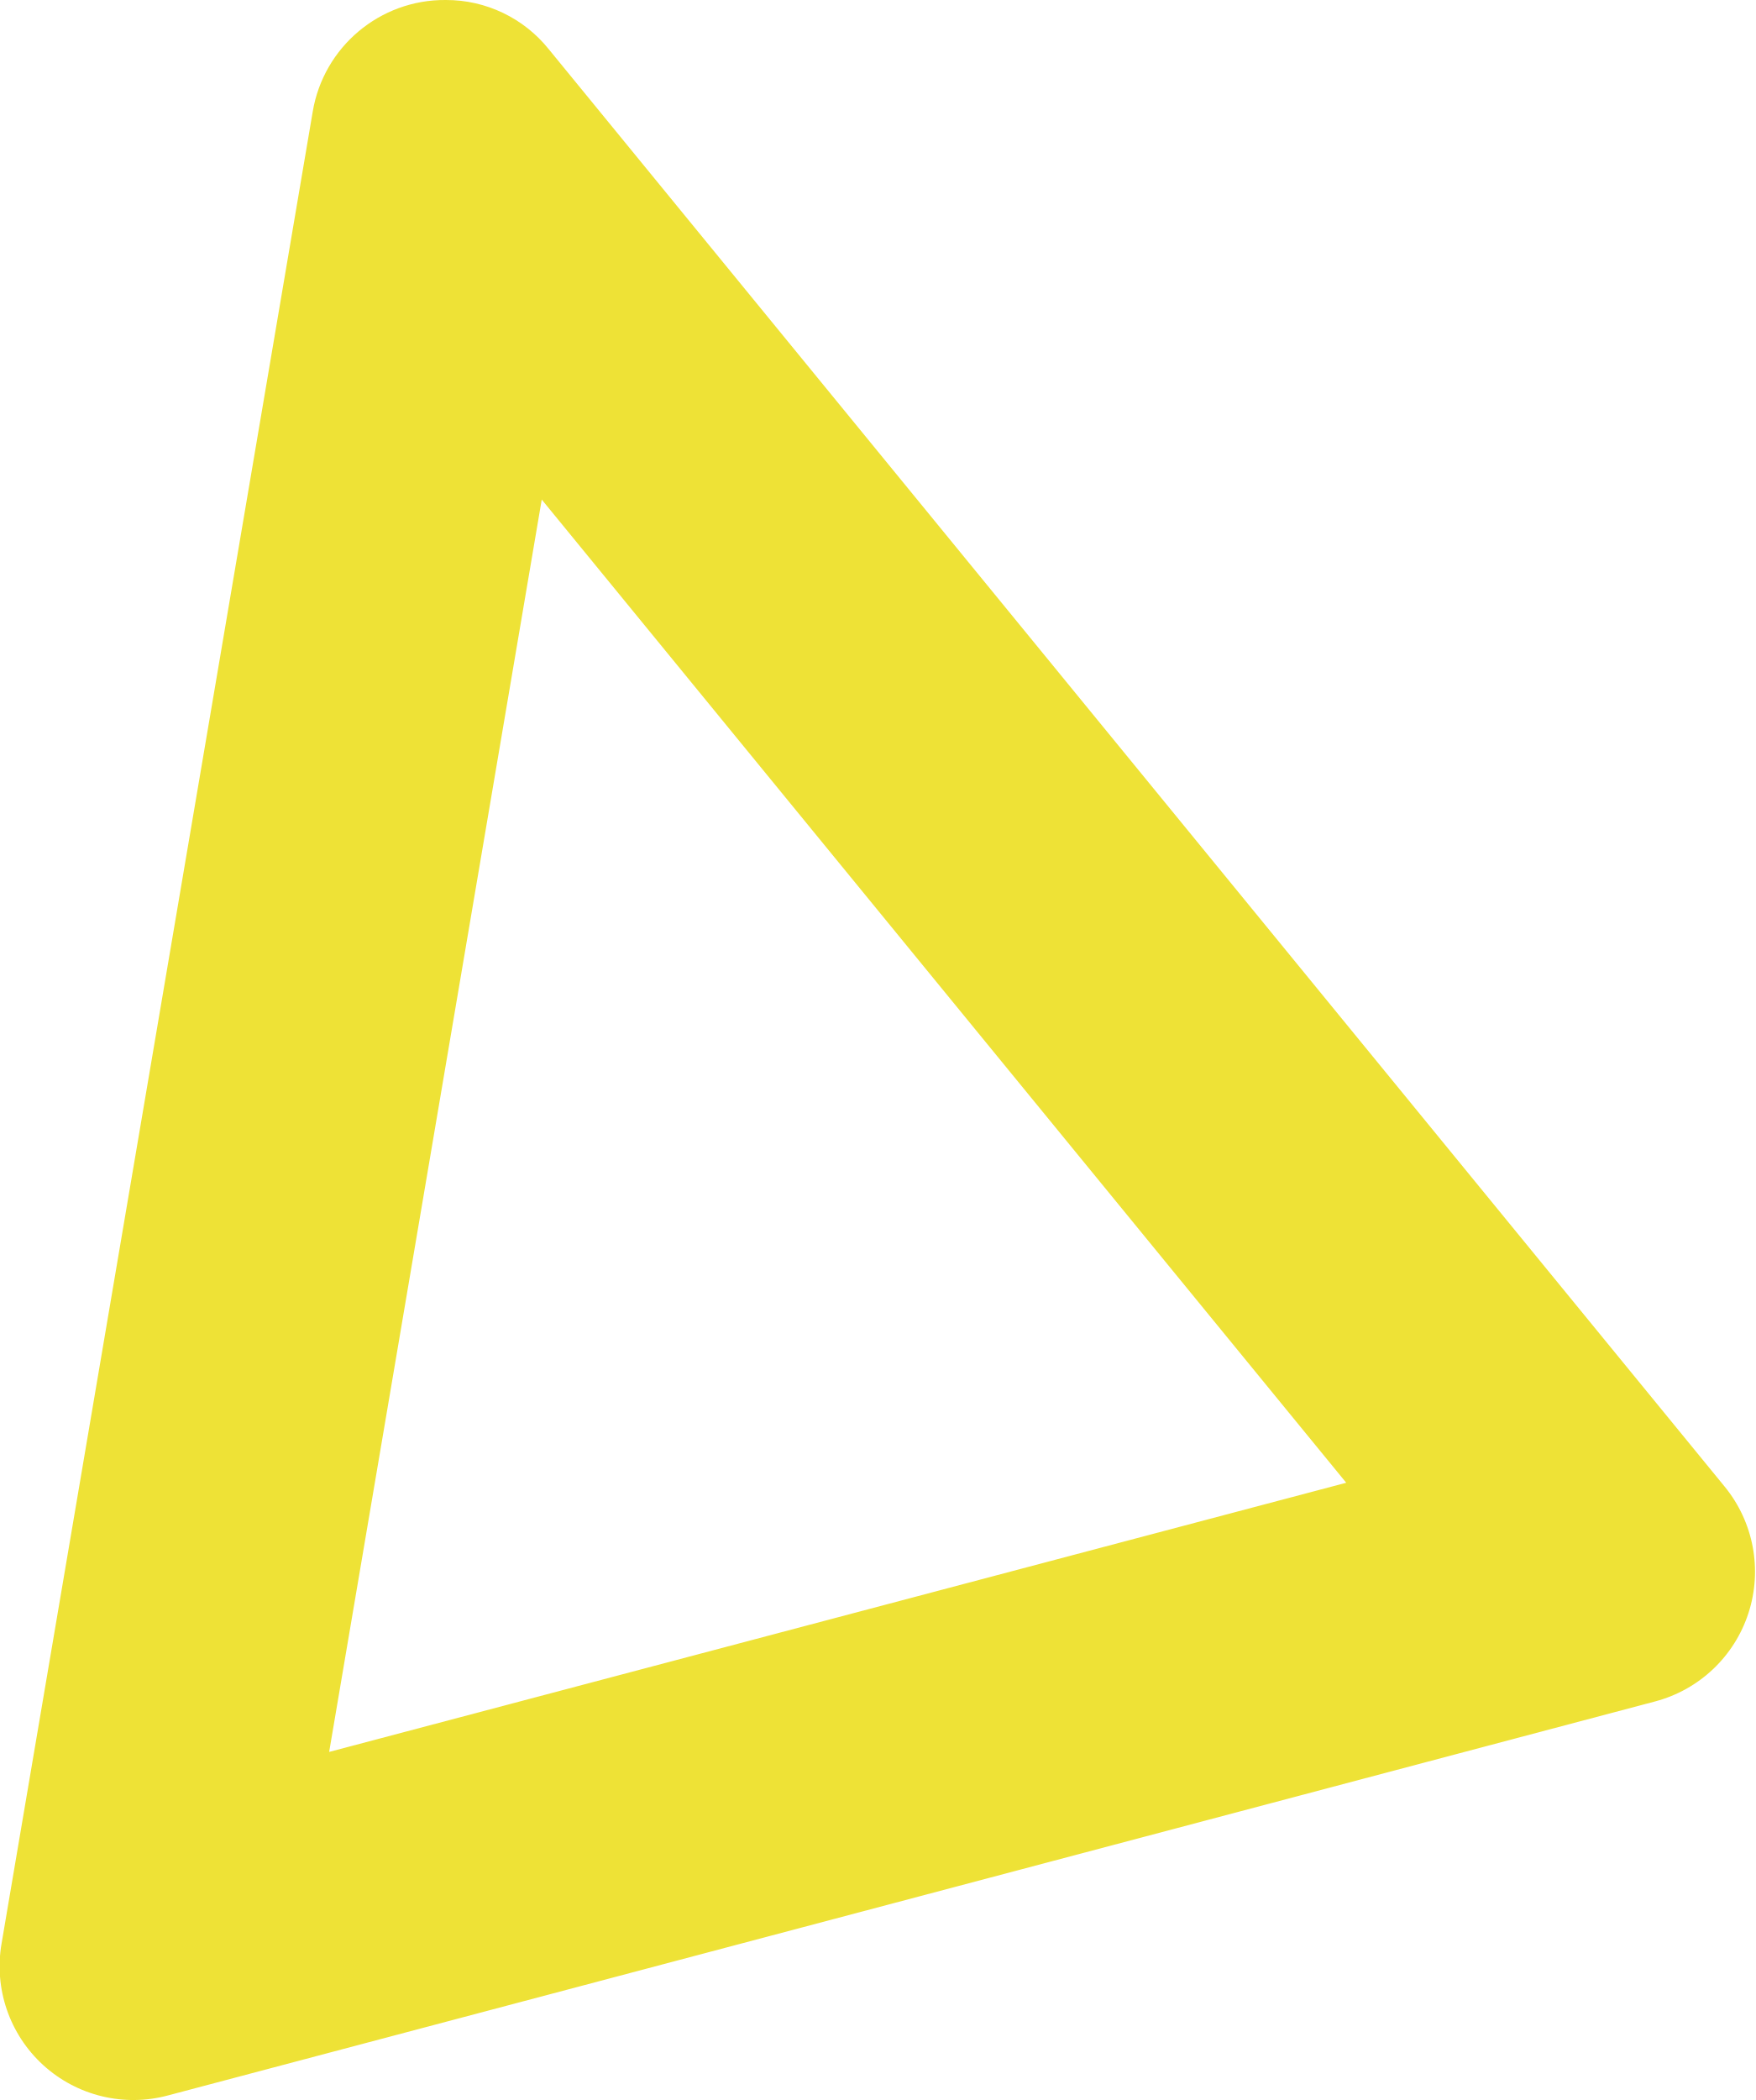
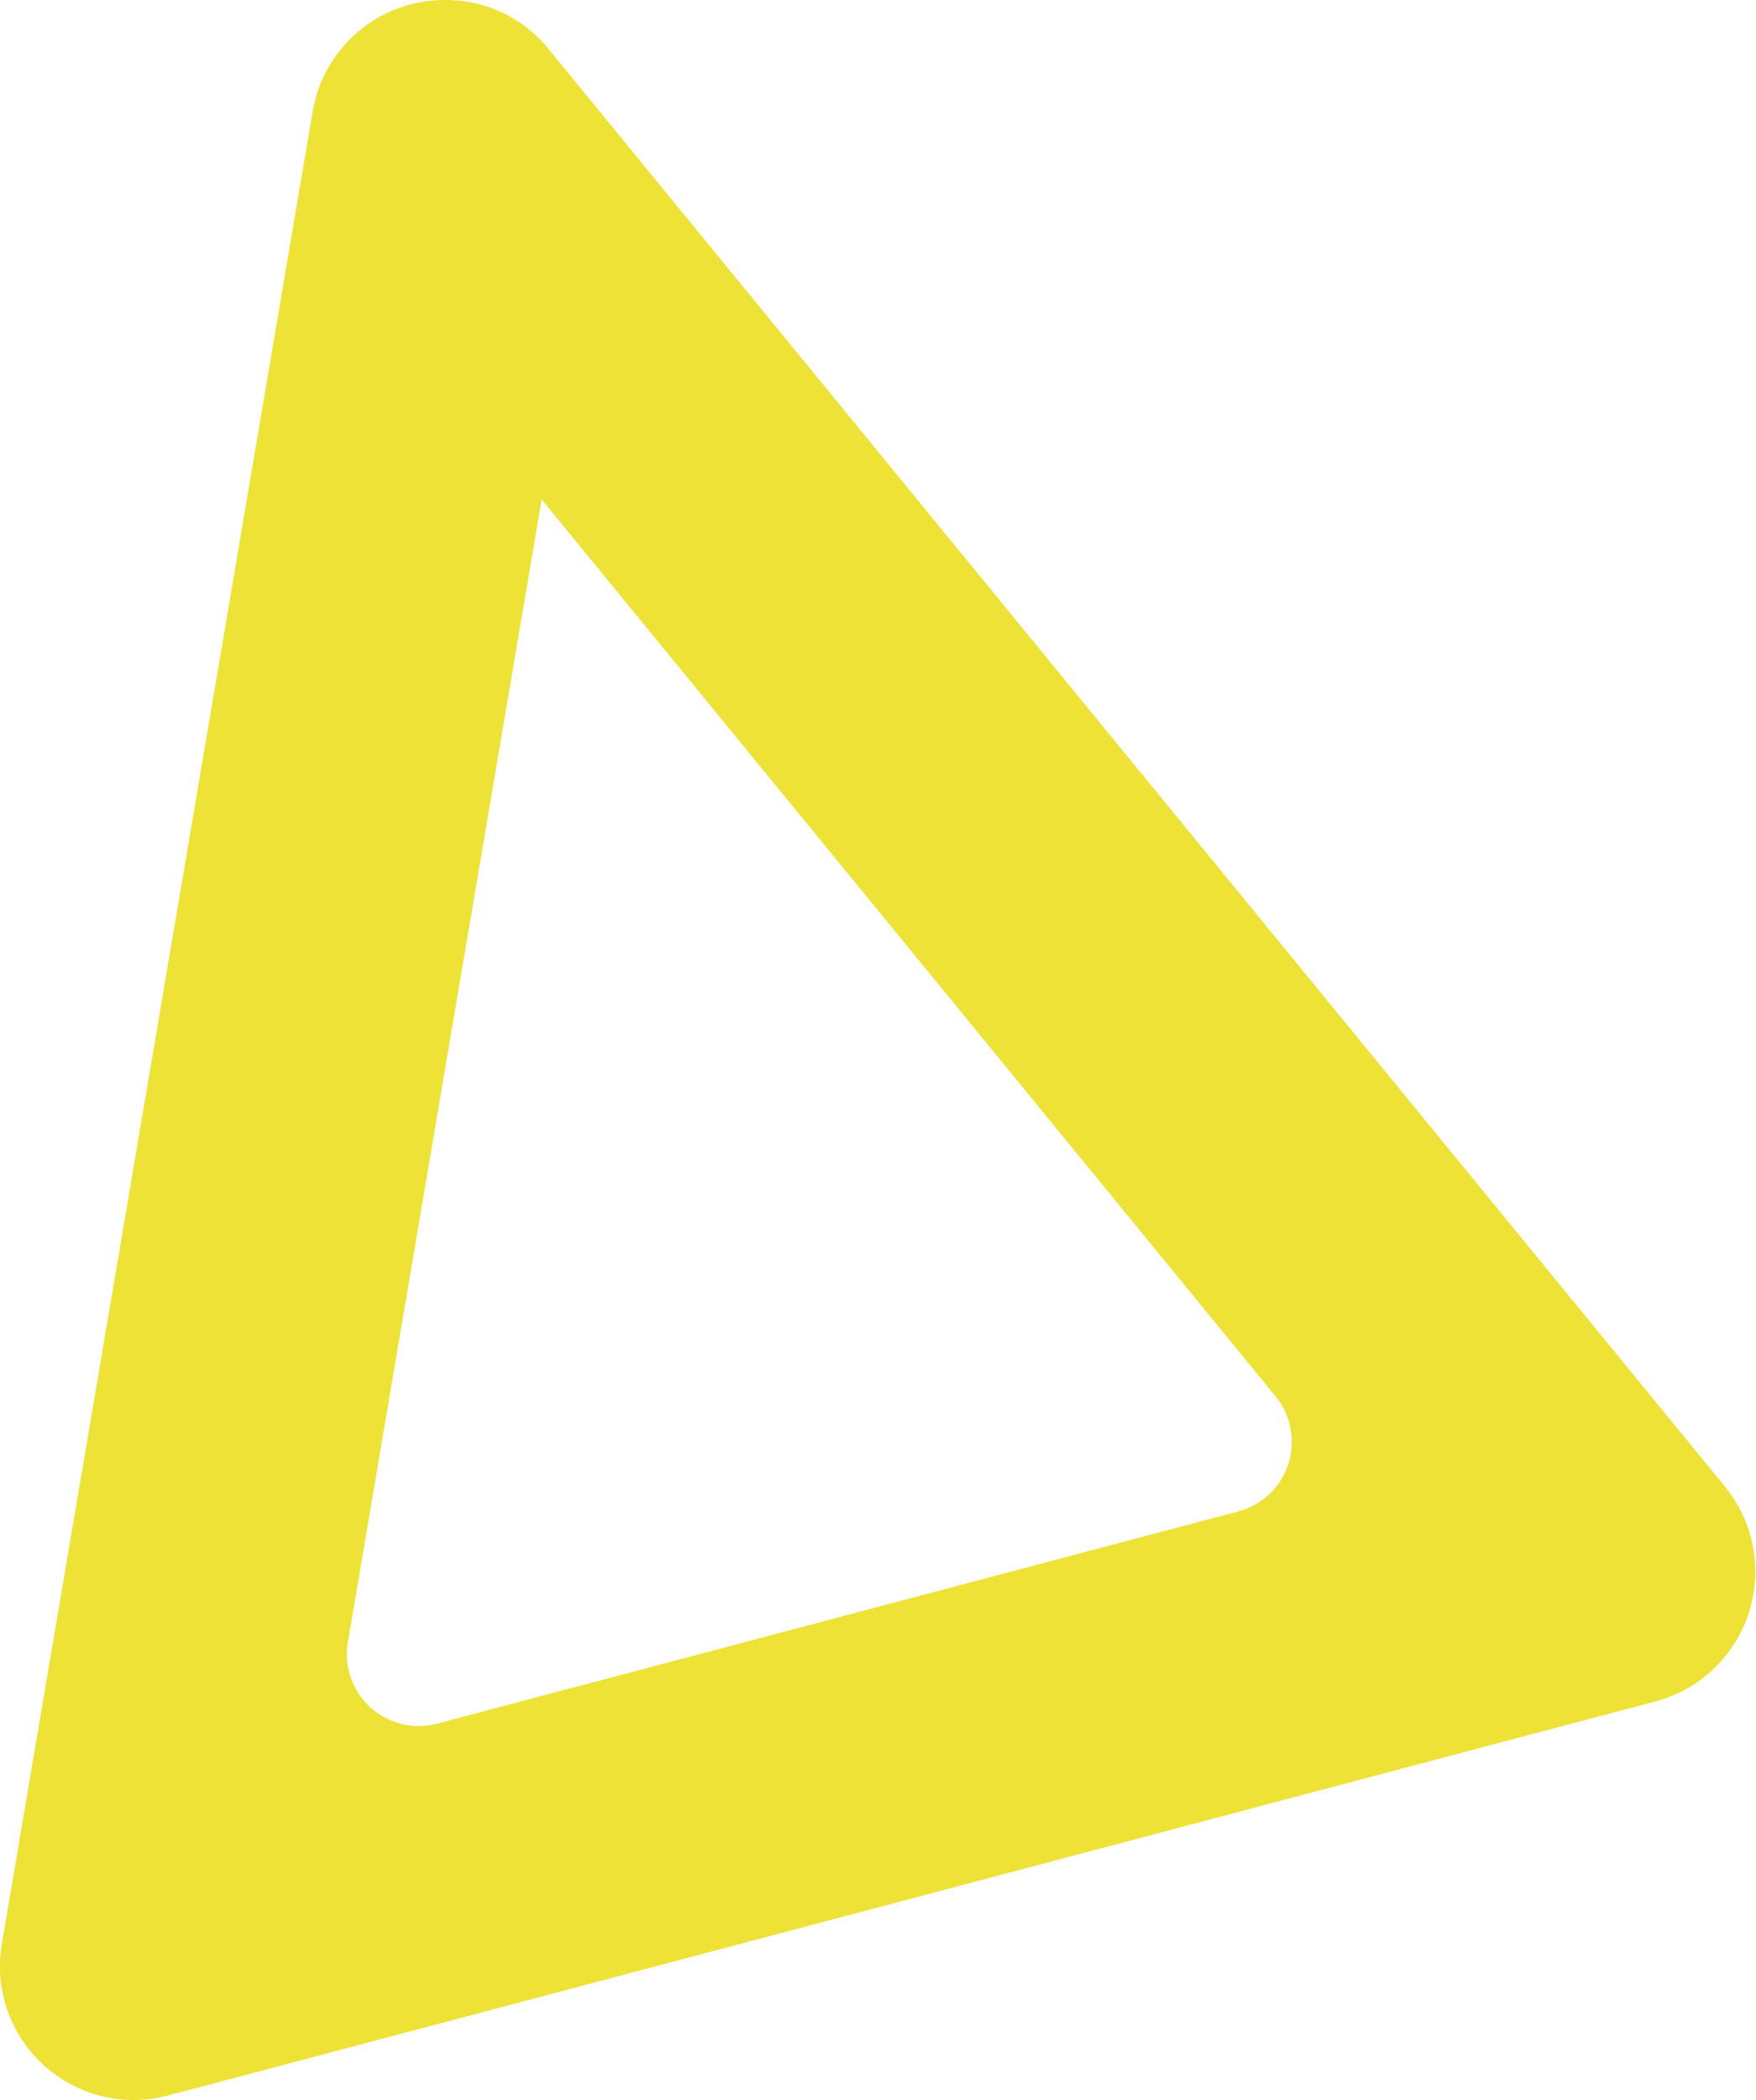
<svg xmlns="http://www.w3.org/2000/svg" id="레이어_1" data-name="레이어 1" viewBox="0 0 163.09 195.05">
  <defs>
    <style>.cls-1{fill:#eee236;}</style>
  </defs>
-   <path class="cls-1" d="M121.18,96.26l74.74,91.32-94.49,25L121.18,96.26m-8.91-46.4A12.43,12.43,0,0,0,99.9,60.25L71,230.35a12.42,12.42,0,0,0,15.48,14.13l138.14-36.59a12.47,12.47,0,0,0,6.46-19.95L121.84,54.44a12.22,12.22,0,0,0-9.57-4.58Z" transform="translate(-70.85 -49.86)" />
+   <path class="cls-1" d="M124.15,98.07l68.17,83.29a6.68,6.68,0,0,1-3.45,10.69l-74.44,19.71a6.67,6.67,0,0,1-8.29-7.57l18-106.12m-8.91-46.4a12.43,12.43,0,0,0-12.37,10.39L74,232.16a12.42,12.42,0,0,0,15.48,14.13L227.62,209.7a12.47,12.47,0,0,0,6.46-19.95L124.81,56.25a12.22,12.22,0,0,0-9.57-4.58Z" transform="translate(-73.82 -51.67)" />
</svg>
